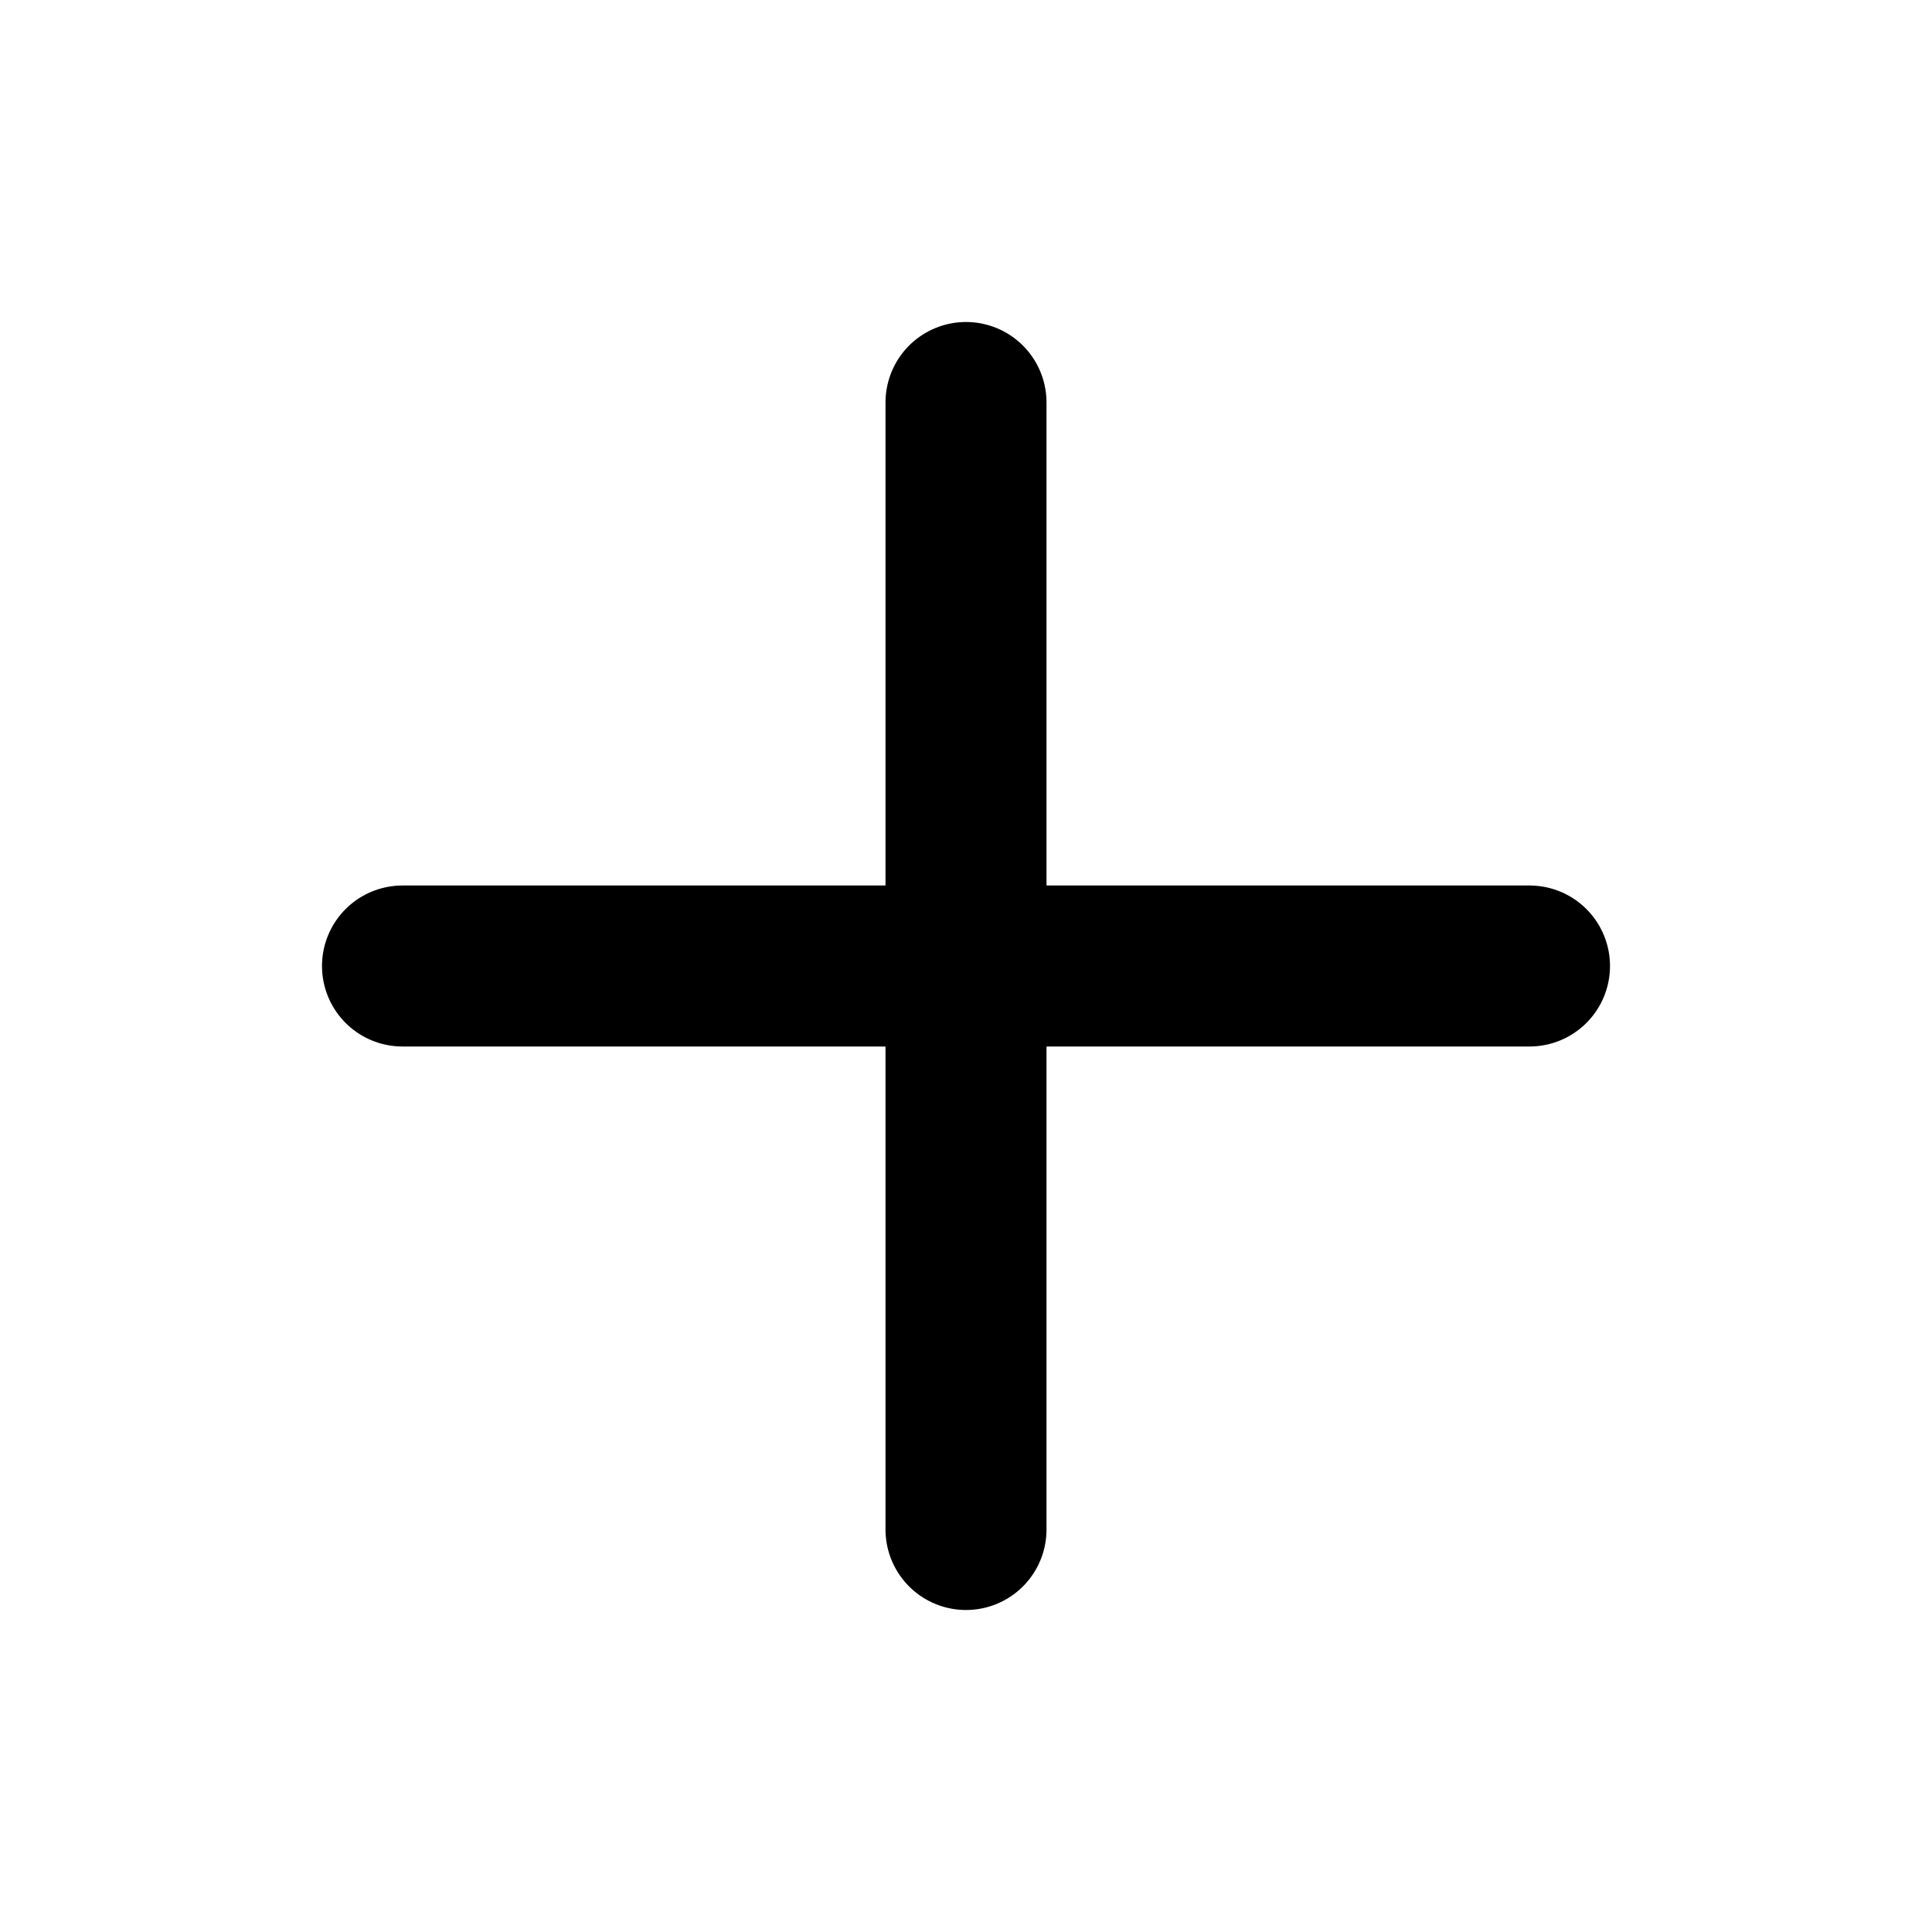
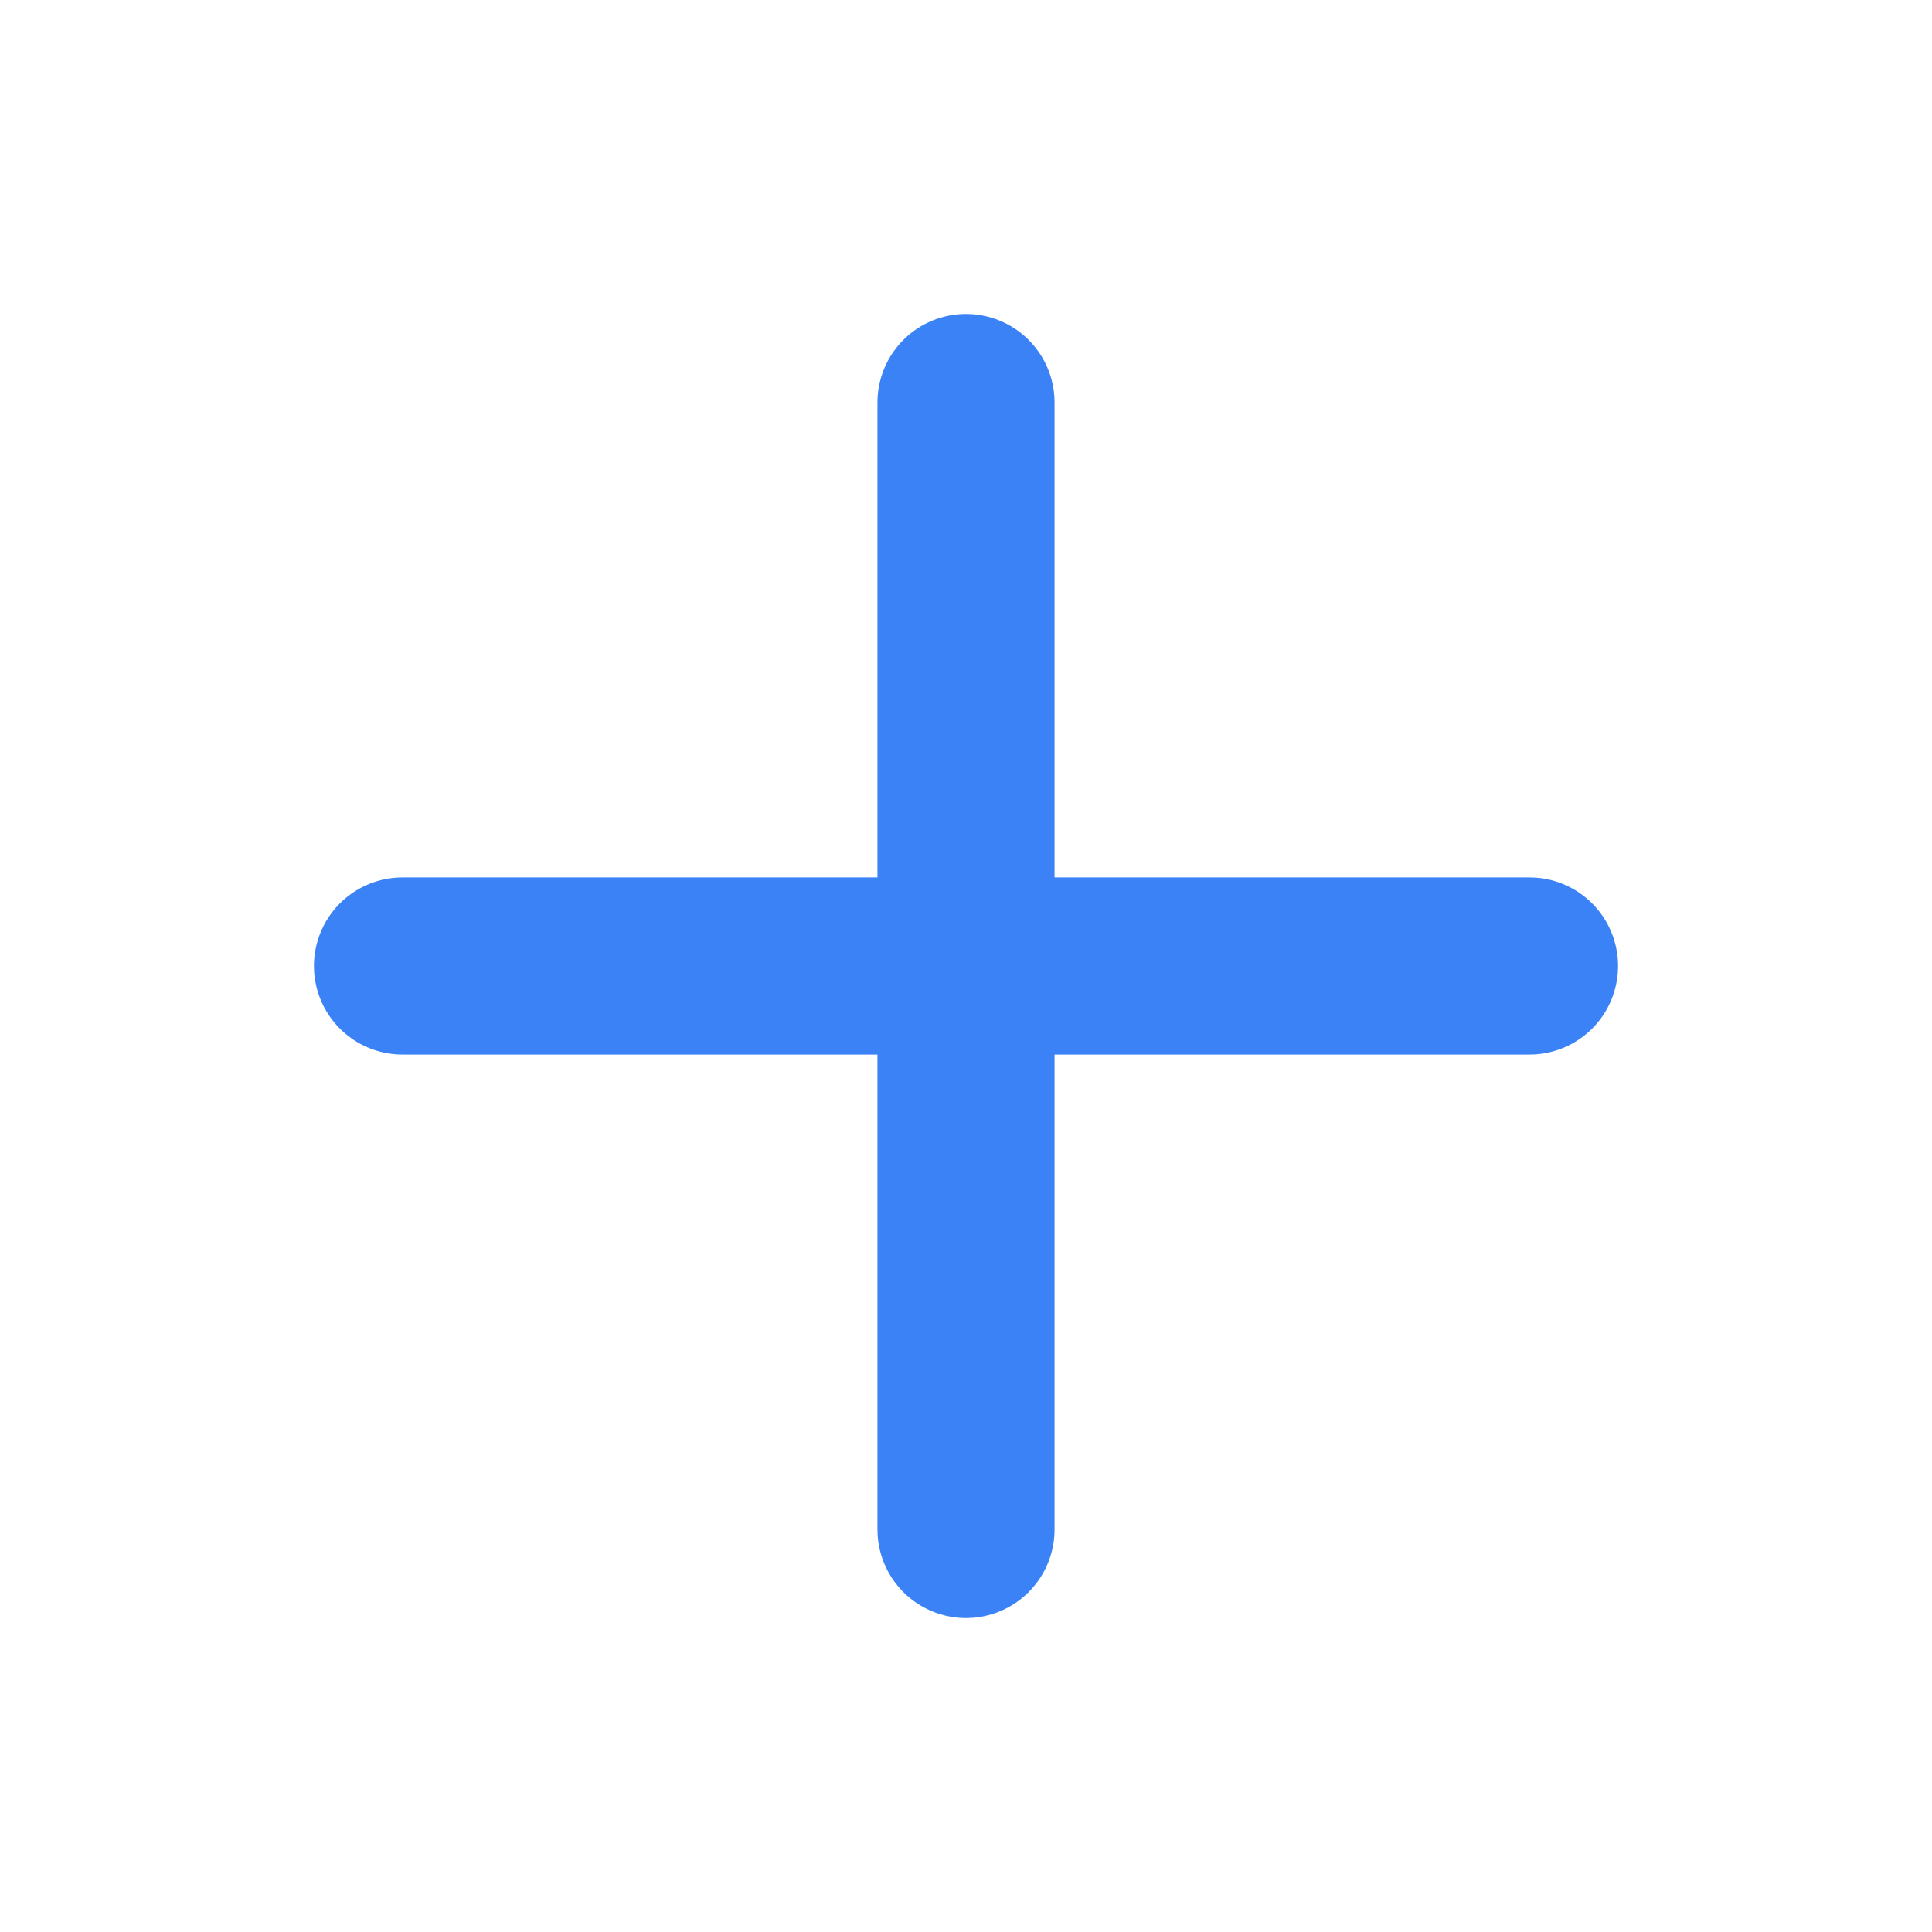
- <svg xmlns="http://www.w3.org/2000/svg" width="24" height="24" viewBox="0 0 24 24" fill="none" stroke="currentColor" stroke-width="2" stroke-linecap="round" stroke-linejoin="round" class="lucide lucide-plus-icon lucide-plus">
-   <path d="M5 12h14" />
-   <path d="M12 5v14" />
+ <svg xmlns="http://www.w3.org/2000/svg" width="24" height="24" fill="none" viewBox="0 0 24 24">
+   <path stroke="#3b82f6" stroke-linecap="round" stroke-linejoin="round" stroke-width="2.2" d="M5 12h14m-7-7v14" />
</svg>
